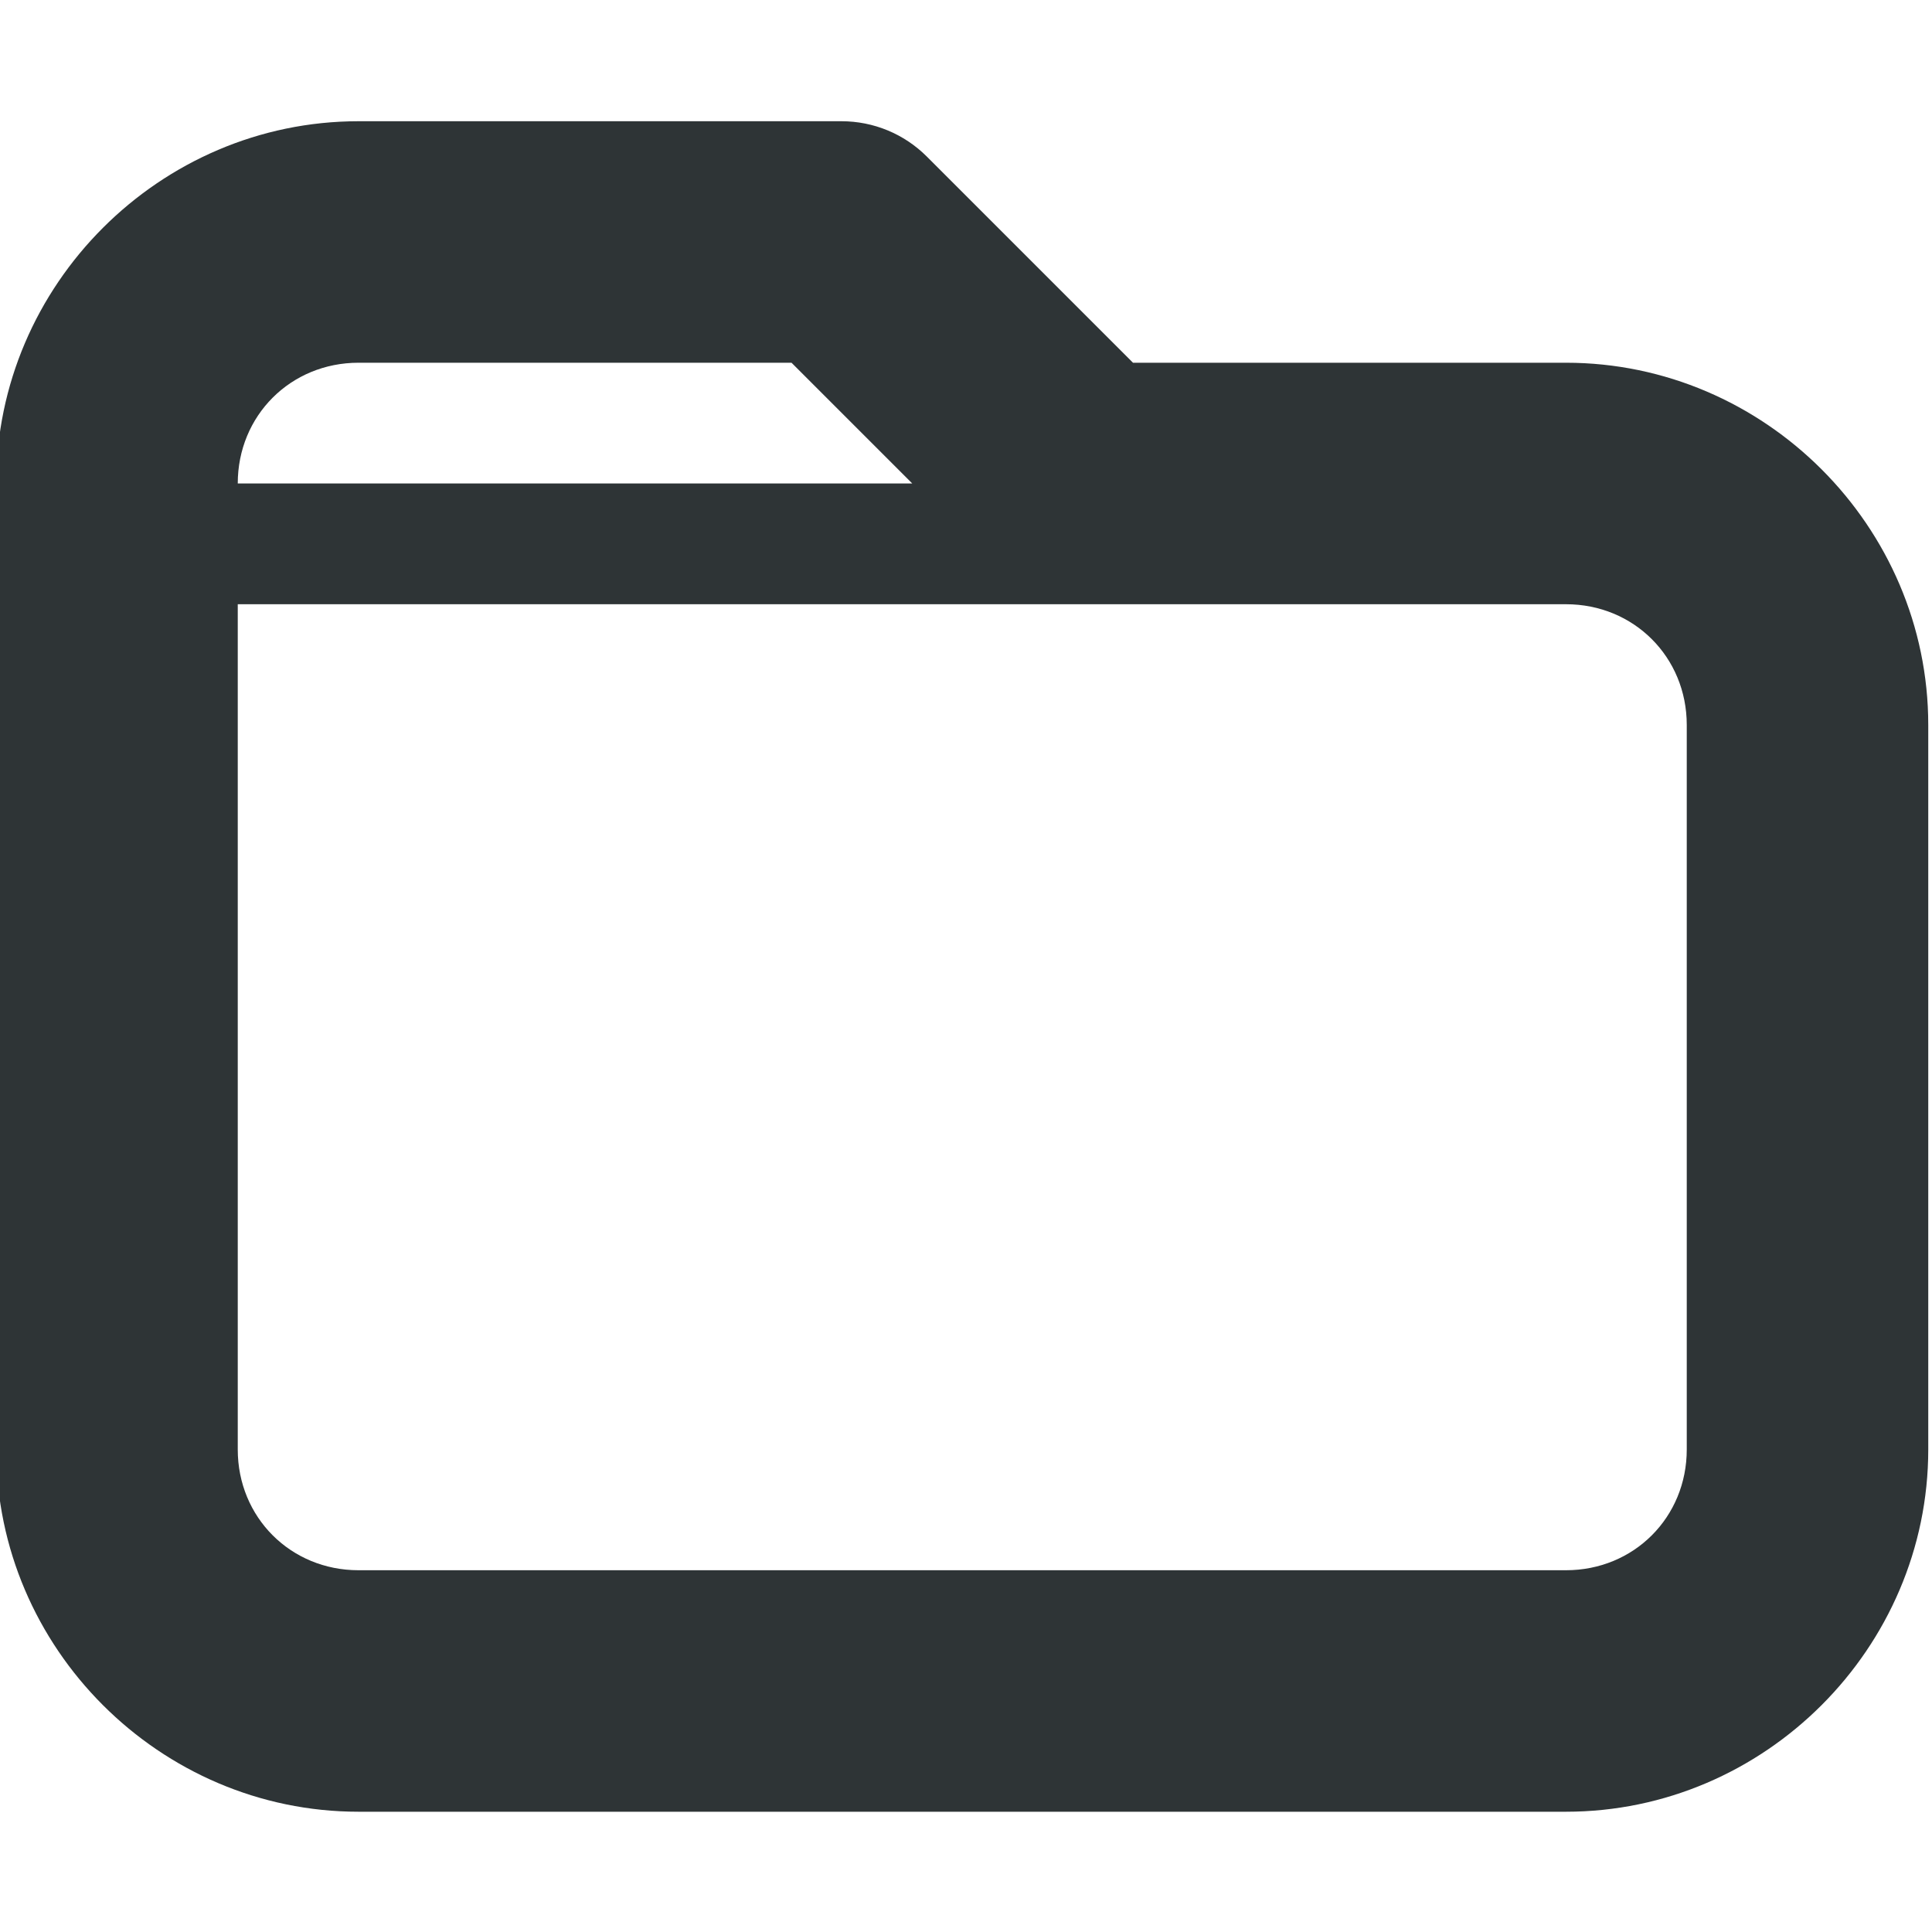
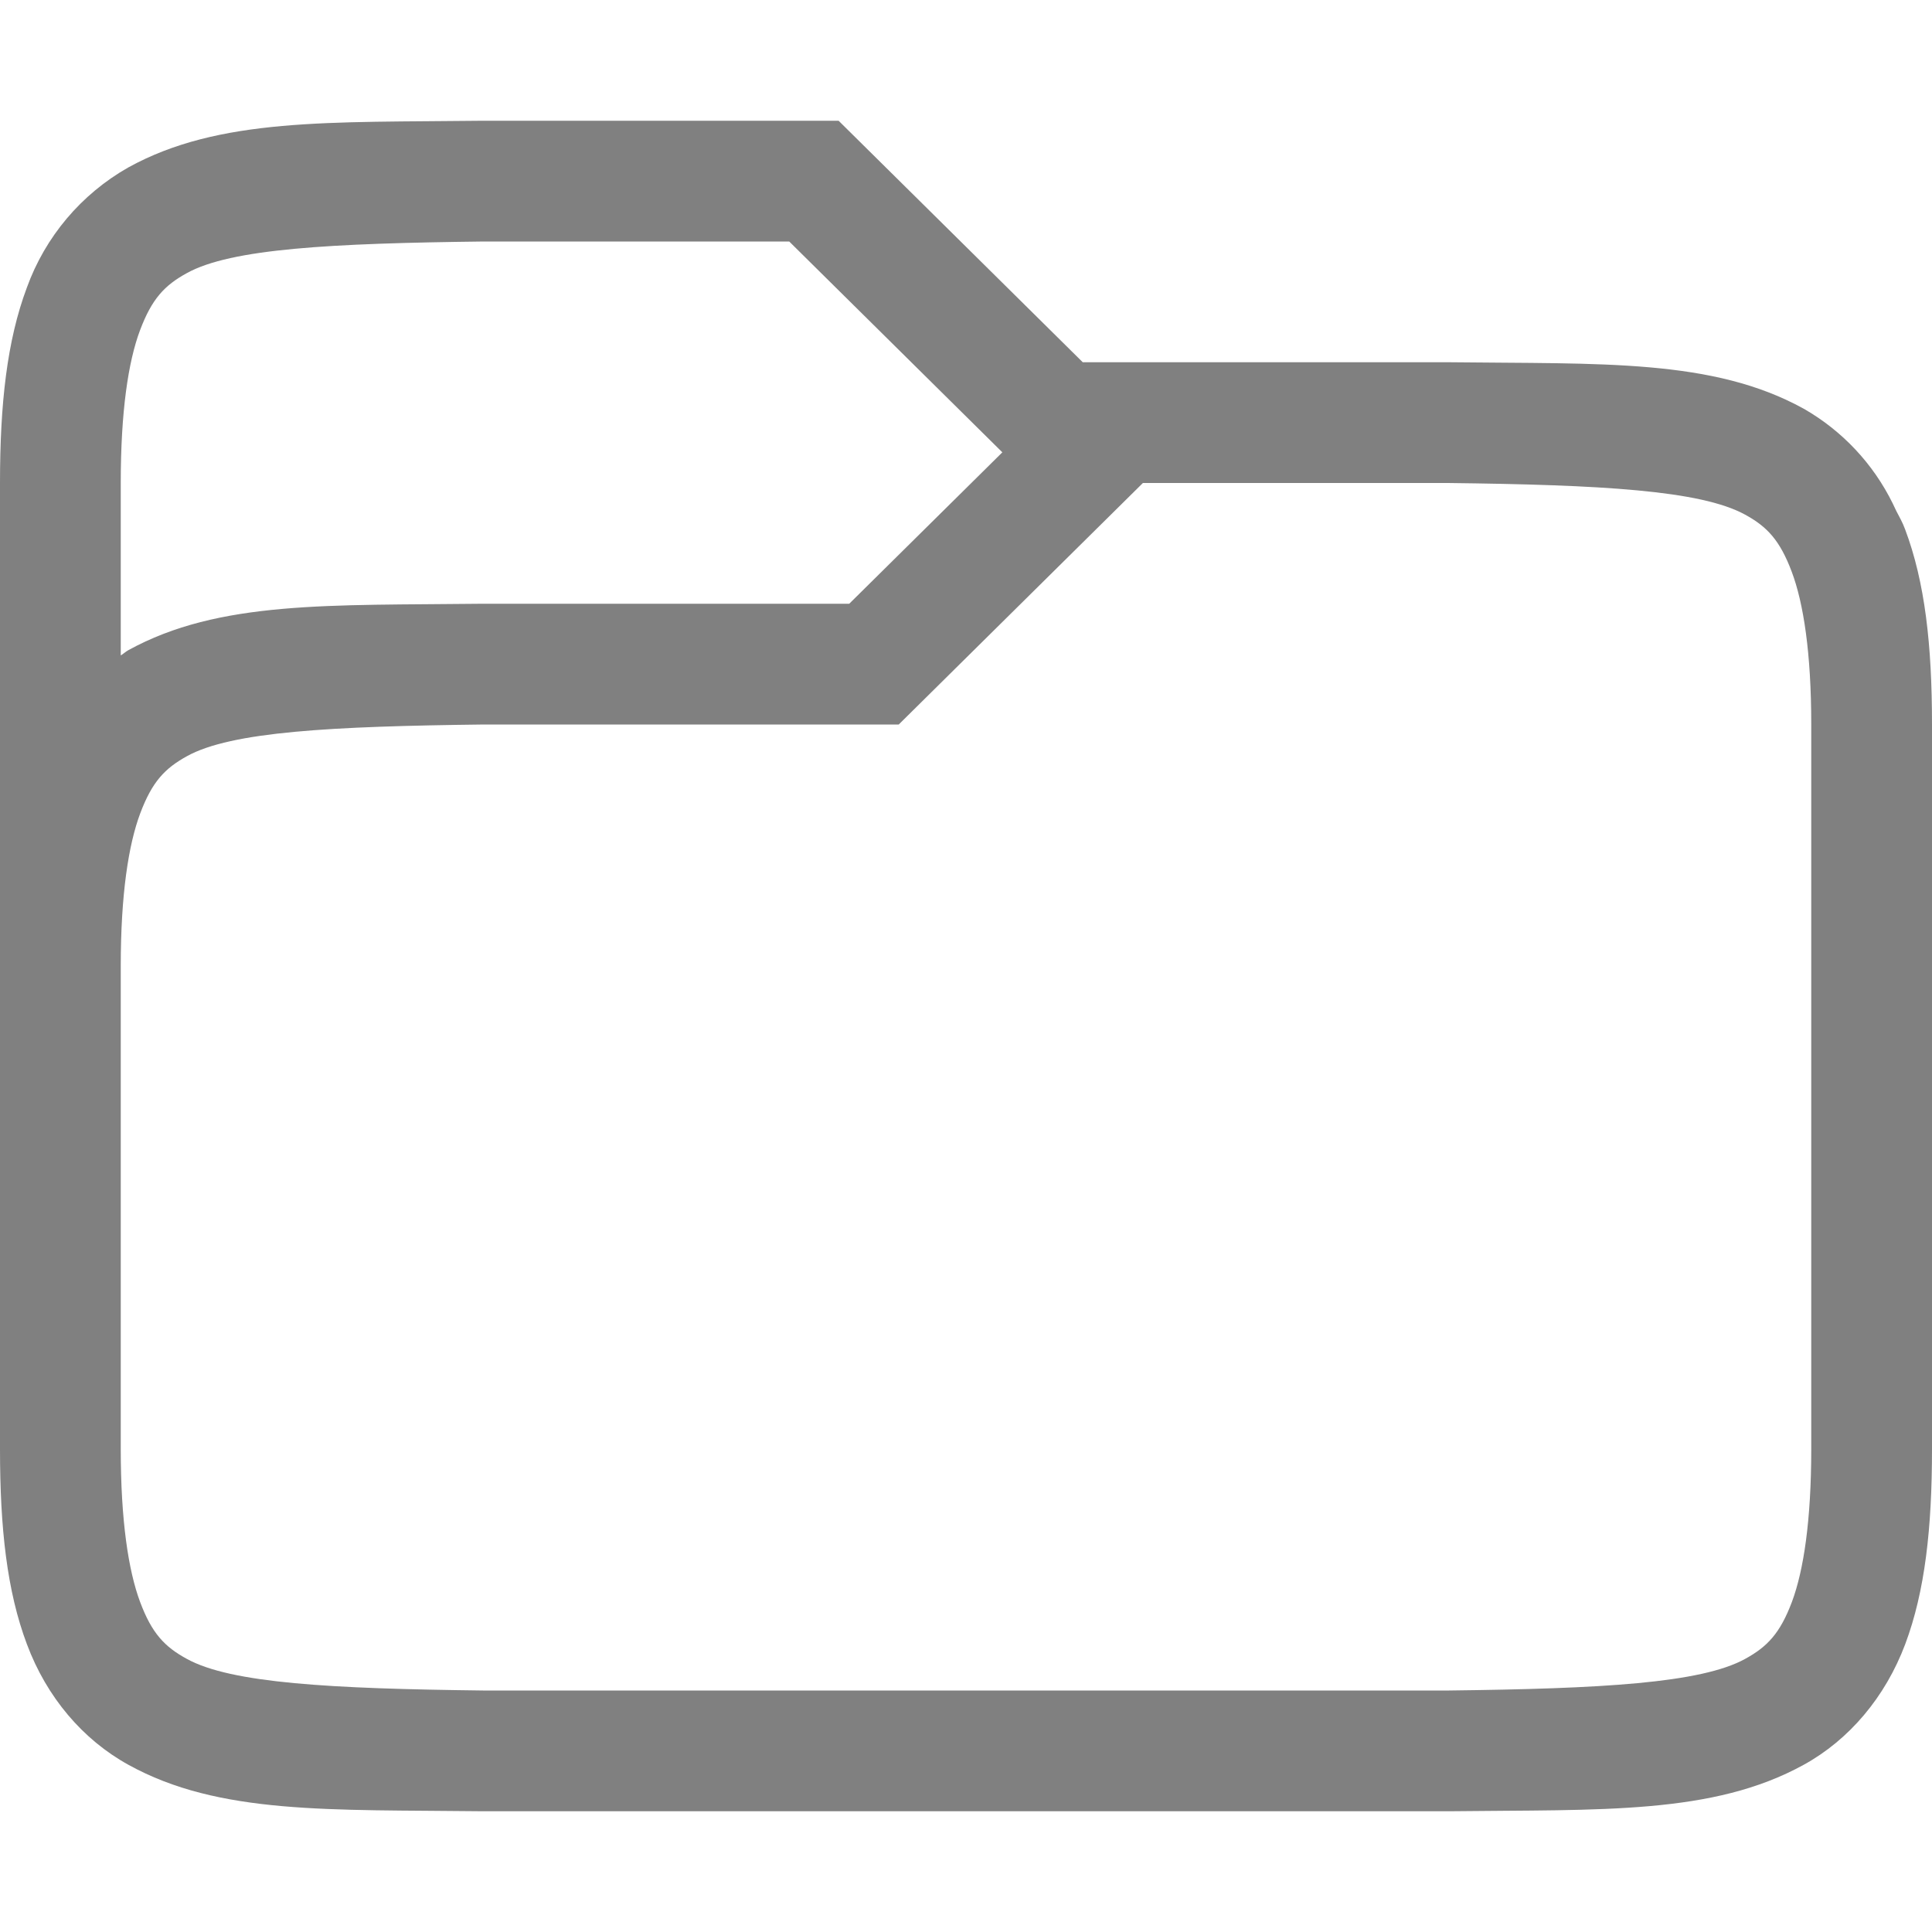
- <svg xmlns="http://www.w3.org/2000/svg" height="16px" viewBox="0 0 16 16" width="16px">
-   <path d="m 2.969 1.004 c -1.645 0 -3 1.355 -3 3 v 8 c 0 1.645 1.355 3 3 3 h 10 c 1.645 0 3 -1.355 3 -3 v -6 c 0 -1.645 -1.355 -3 -3 -3 h -3.586 l -1.707 -1.707 c -0.188 -0.188 -0.441 -0.293 -0.707 -0.293 z m 0 2 h 3.586 l 1 1 h -5.586 c 0 -0.562 0.438 -1 1 -1 z m -1 2 h 11 c 0.562 0 1 0.438 1 1 v 6 c 0 0.562 -0.438 1 -1 1 h -10 c -0.562 0 -1 -0.438 -1 -1 z m 0 0" fill="#2e3436" />
+ <svg xmlns="http://www.w3.org/2000/svg" viewBox="0 0 16 16">
+   <path d="M3.994 1c-1.258.015-2.179-.029-2.932.387a1.878 1.878 0 0 0-.84.996C.058 2.821 0 3.343 0 4v8c0 .658.058 1.179.223 1.617.164.439.463.79.84.998.752.416 1.673.37 2.931.385h8.012c1.258-.015 2.179.03 2.932-.385.376-.207.675-.56.84-.998.164-.438.222-.96.222-1.617V6c0-.658-.058-1.179-.223-1.617-.02-.055-.048-.104-.074-.154l-.027-.057a1.838 1.838 0 0 0-.738-.787c-.753-.416-1.674-.37-2.932-.385H8.967L6.945 1H3.996zm.012 1h2.53l1.765 1.746L7.033 5H3.994c-1.258.015-2.179-.03-2.932.385-.022.012-.04.03-.062.043V4c0-.592.062-1.006.16-1.266s.203-.371.387-.472c.366-.203 1.195-.247 2.459-.262zm5.459 2h2.527c1.264.015 2.092.06 2.46.262.183.1.288.212.386.472.098.26.162.674.162 1.266v6c0 .592-.063 1.006-.16 1.266-.098.26-.203.371-.387.472-.366.202-1.193.247-2.453.262H4c-1.26-.015-2.087-.06-2.453-.262-.184-.1-.29-.212-.387-.472C1.063 13.006 1 12.592 1 12V8c0-.592.064-1.006.162-1.266s.203-.371.387-.472c.367-.203 1.195-.247 2.459-.262h3.435z" fill="gray" font-family="sans-serif" font-weight="400" overflow="visible" style="font-feature-settings:normal;font-variant-alternates:normal;font-variant-caps:normal;font-variant-ligatures:none;font-variant-numeric:normal;font-variant-position:normal;isolation:auto;mix-blend-mode:normal;shape-padding:0;text-decoration-color:#000;text-decoration-line:none;text-decoration-style:solid;text-indent:0;text-transform:none" white-space="normal" />
</svg>
